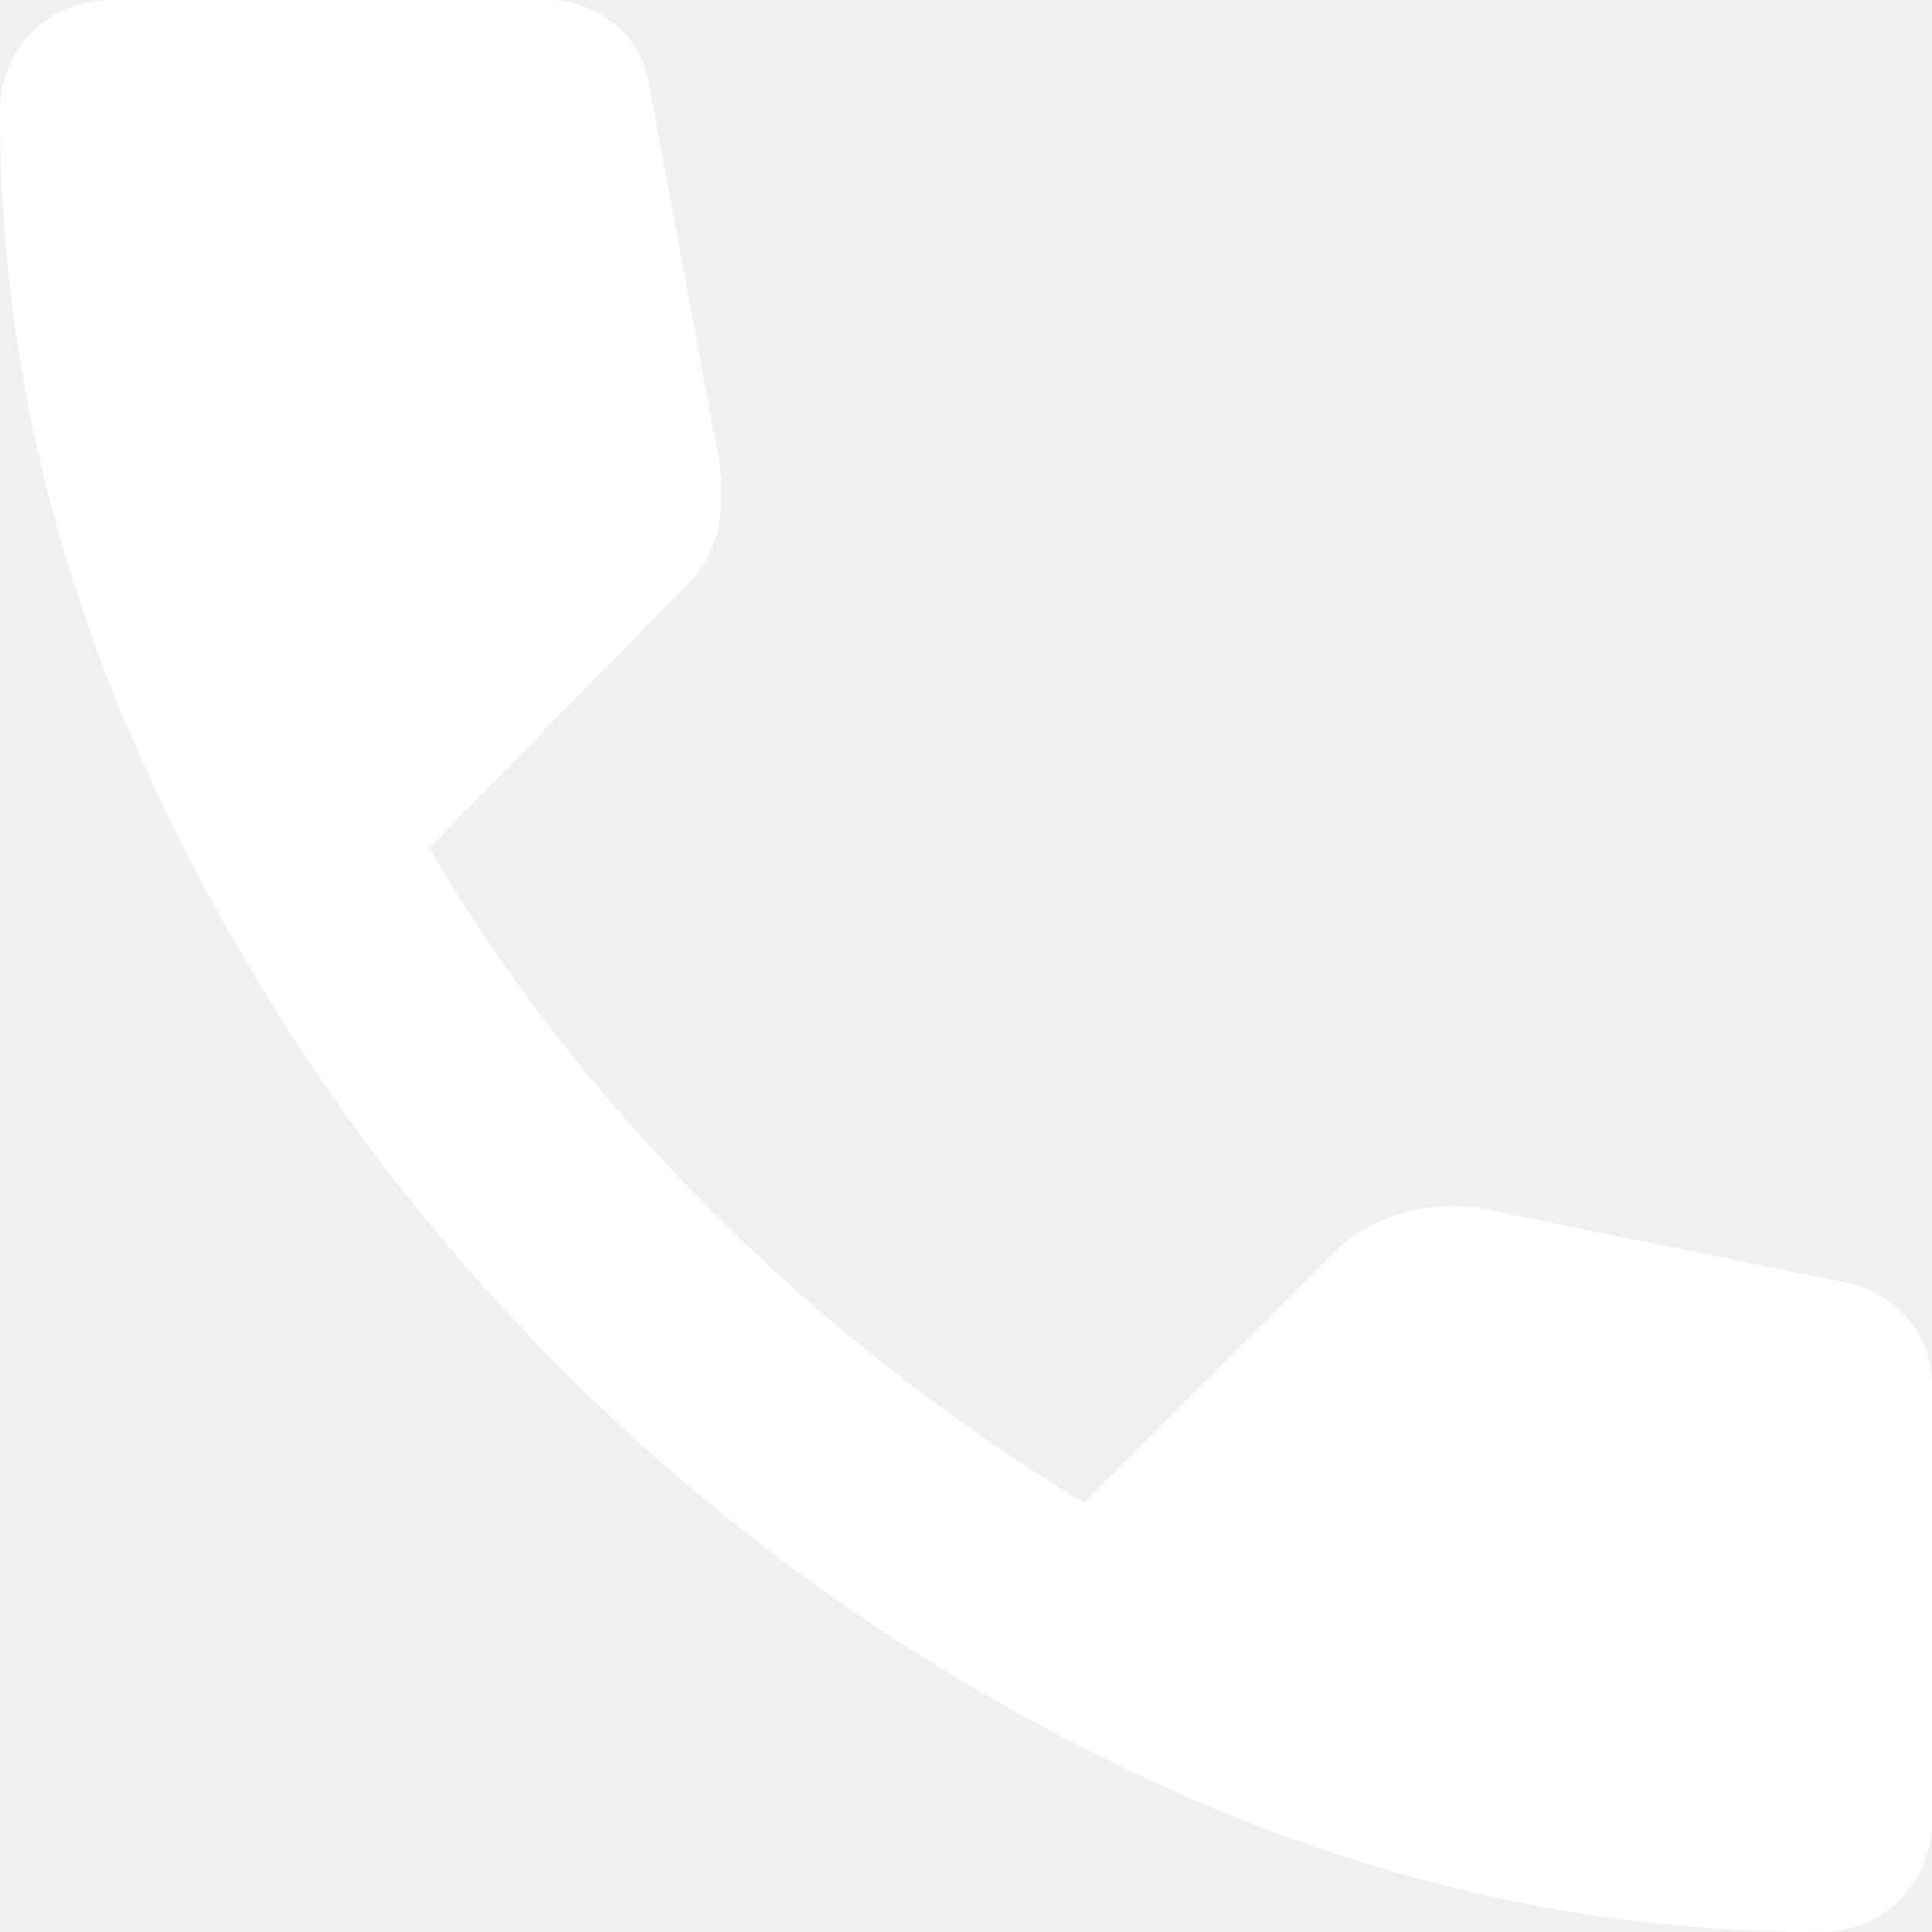
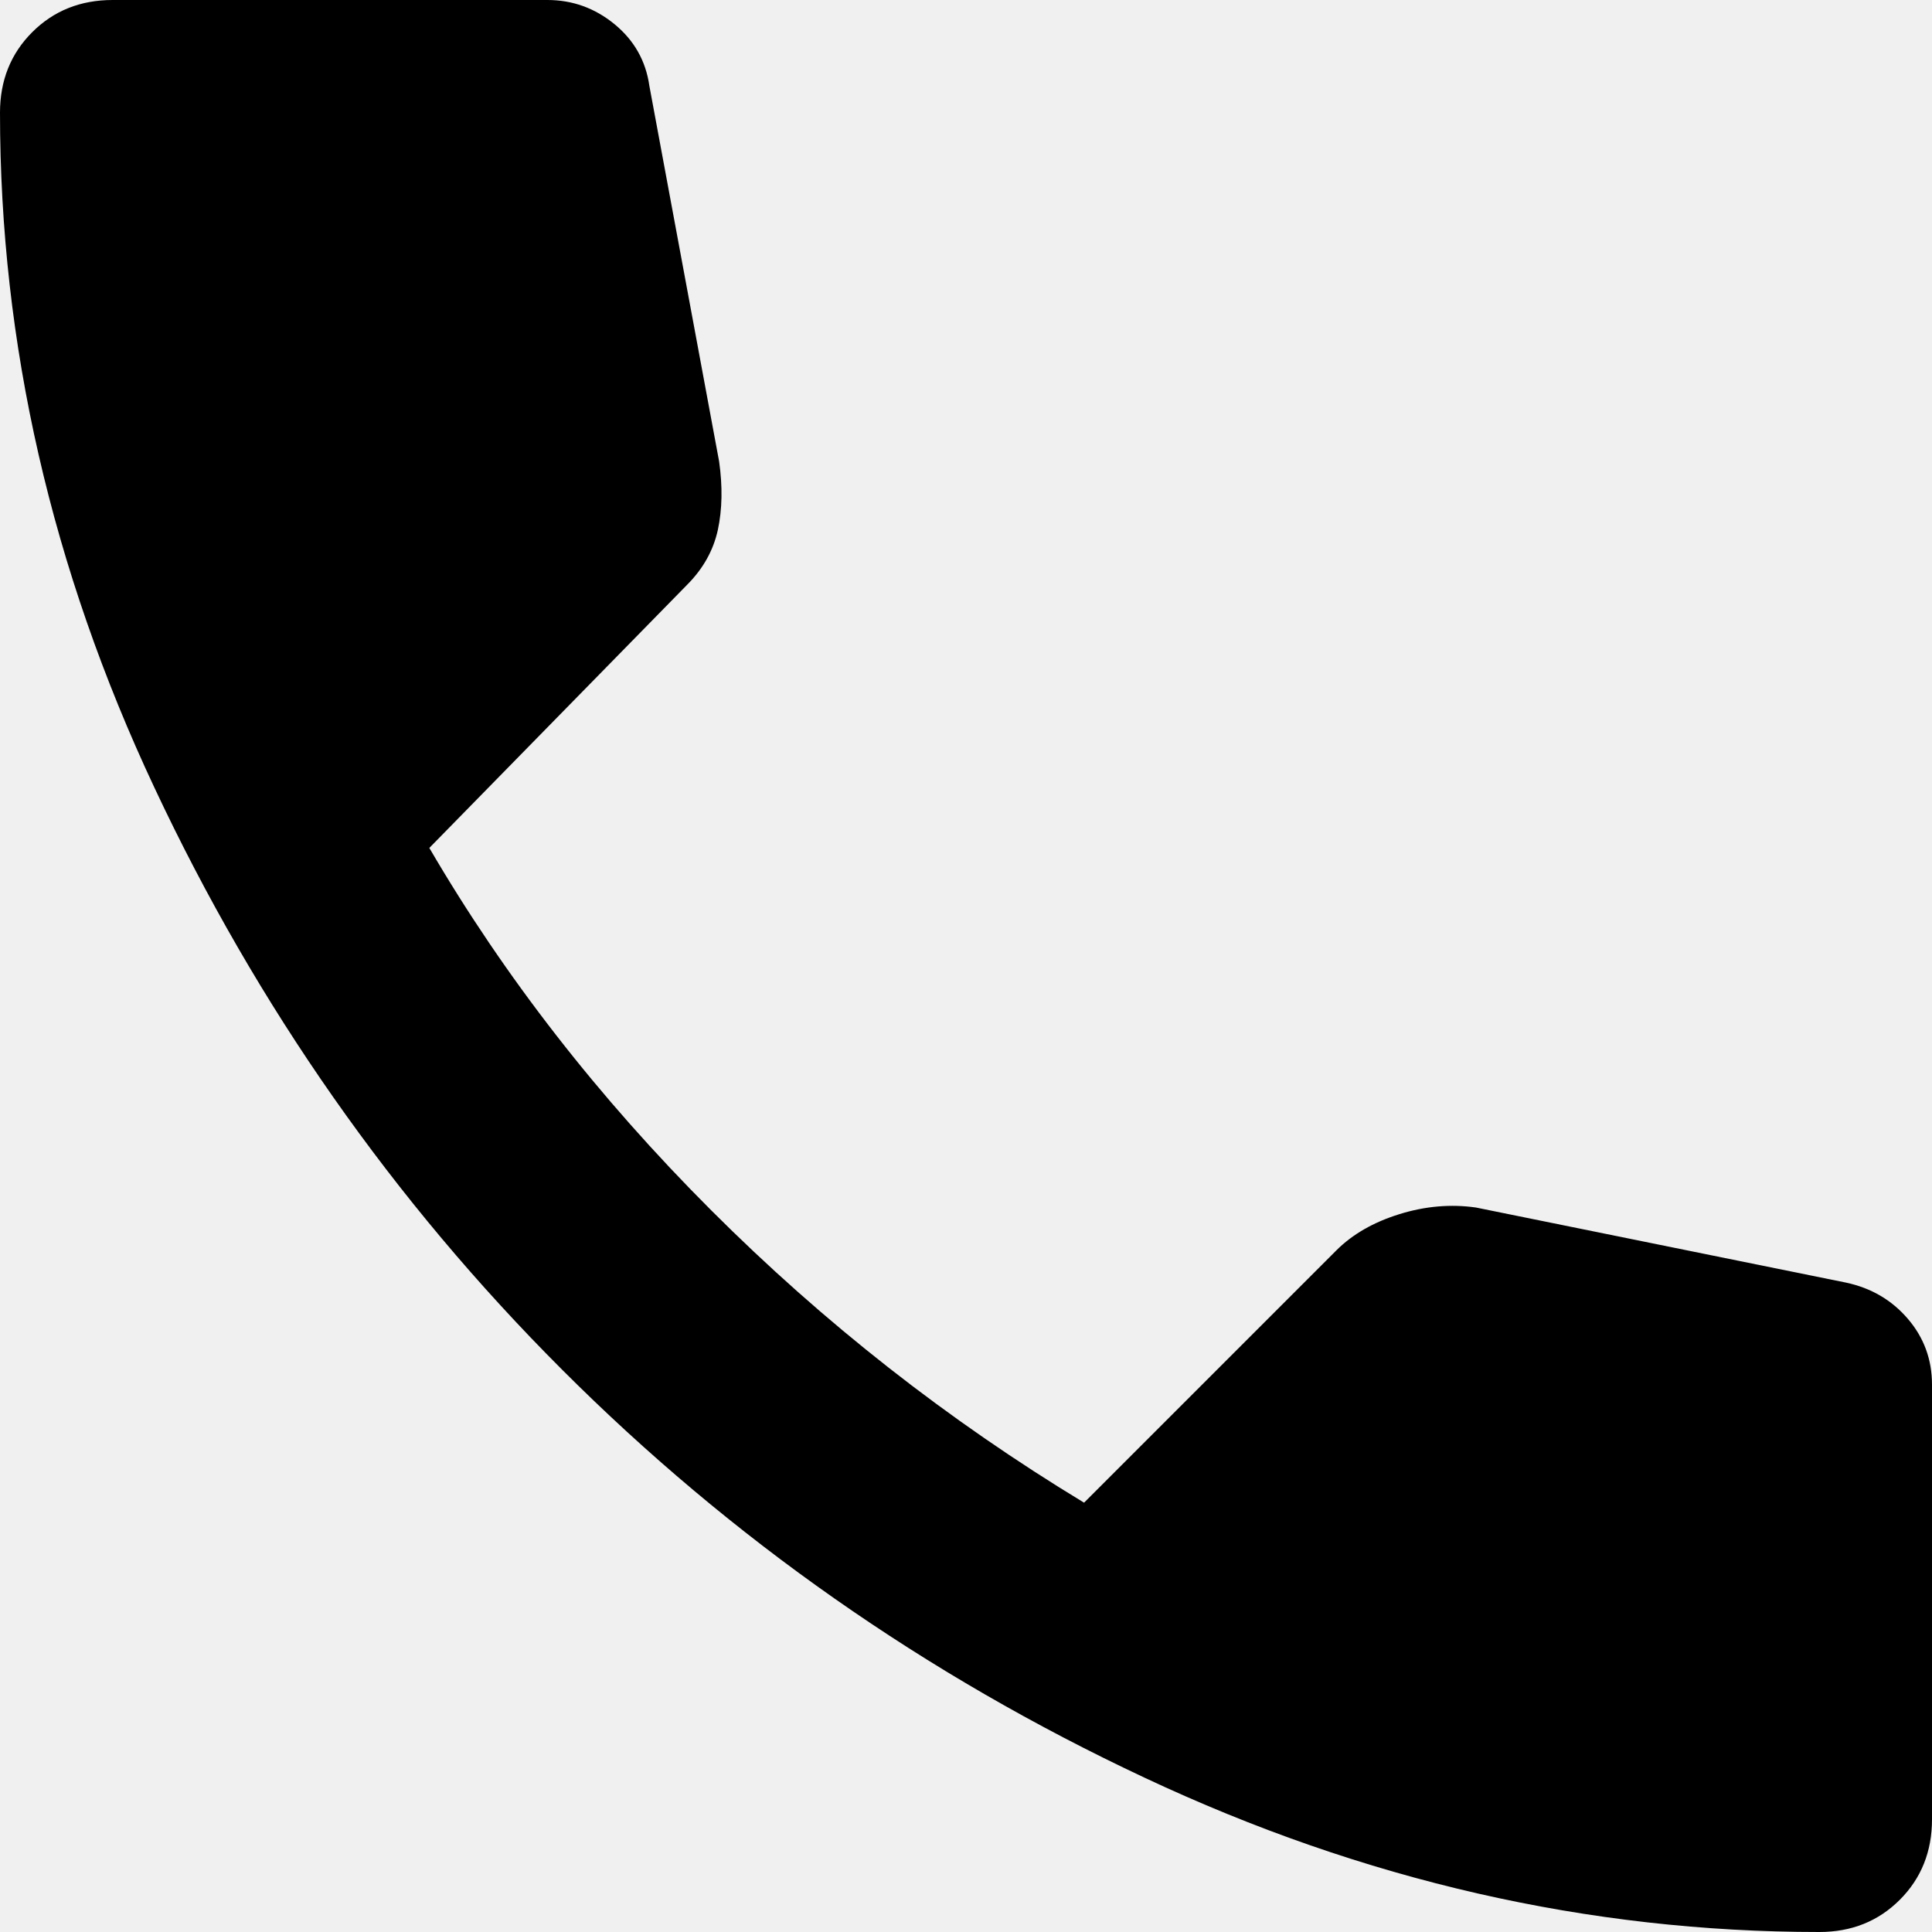
<svg xmlns="http://www.w3.org/2000/svg" width="18" height="18" viewBox="0 0 18 18" fill="none">
-   <path d="M16.95 18C14.8 18 12.704 17.521 10.663 16.562C8.621 15.604 6.813 14.337 5.238 12.762C3.663 11.187 2.396 9.379 1.438 7.337C0.479 5.296 0 3.2 0 1.05C0 0.75 0.1 0.5 0.3 0.3C0.5 0.1 0.75 0 1.05 0H5.1C5.333 0 5.542 0.075 5.725 0.225C5.908 0.375 6.017 0.567 6.05 0.8L6.7 4.3C6.733 4.533 6.729 4.746 6.688 4.937C6.646 5.129 6.55 5.3 6.4 5.45L4 7.9C4.7 9.1 5.575 10.225 6.625 11.275C7.675 12.325 8.833 13.233 10.1 14L12.45 11.65C12.6 11.5 12.796 11.387 13.038 11.312C13.279 11.237 13.517 11.217 13.75 11.25L17.2 11.95C17.433 12 17.625 12.112 17.775 12.287C17.925 12.462 18 12.667 18 12.9V16.95C18 17.25 17.9 17.5 17.7 17.7C17.5 17.9 17.25 18 16.95 18Z" fill="white" />
+   <g clip-path="url(#clip0_416_11)">
+     <path d="M16.95 18C14.8 18 12.704 17.521 10.663 16.562C8.621 15.604 6.813 14.337 5.238 12.762C3.663 11.187 2.396 9.379 1.438 7.337C0.479 5.296 0 3.2 0 1.05C0 0.75 0.1 0.5 0.3 0.3C0.5 0.1 0.75 0 1.05 0H5.1C5.333 0 5.542 0.075 5.725 0.225C5.908 0.375 6.017 0.567 6.05 0.8L6.7 4.3C6.733 4.533 6.729 4.746 6.688 4.937C6.646 5.129 6.55 5.3 6.4 5.45L4 7.9C4.7 9.1 5.575 10.225 6.625 11.275C7.675 12.325 8.833 13.233 10.1 14L12.45 11.65C12.6 11.5 12.796 11.387 13.038 11.312C13.279 11.237 13.517 11.217 13.75 11.25L17.2 11.95C17.433 12 17.625 12.112 17.775 12.287C17.925 12.462 18 12.667 18 12.9V16.95C18 17.25 17.9 17.5 17.7 17.7C17.5 17.9 17.25 18 16.95 18Z" fill="black" />
+   </g>
+   <defs>
+     <clipPath id="clip0_416_11">
+       <rect width="18" height="18" fill="white" />
+     </clipPath>
+   </defs>
</svg>
